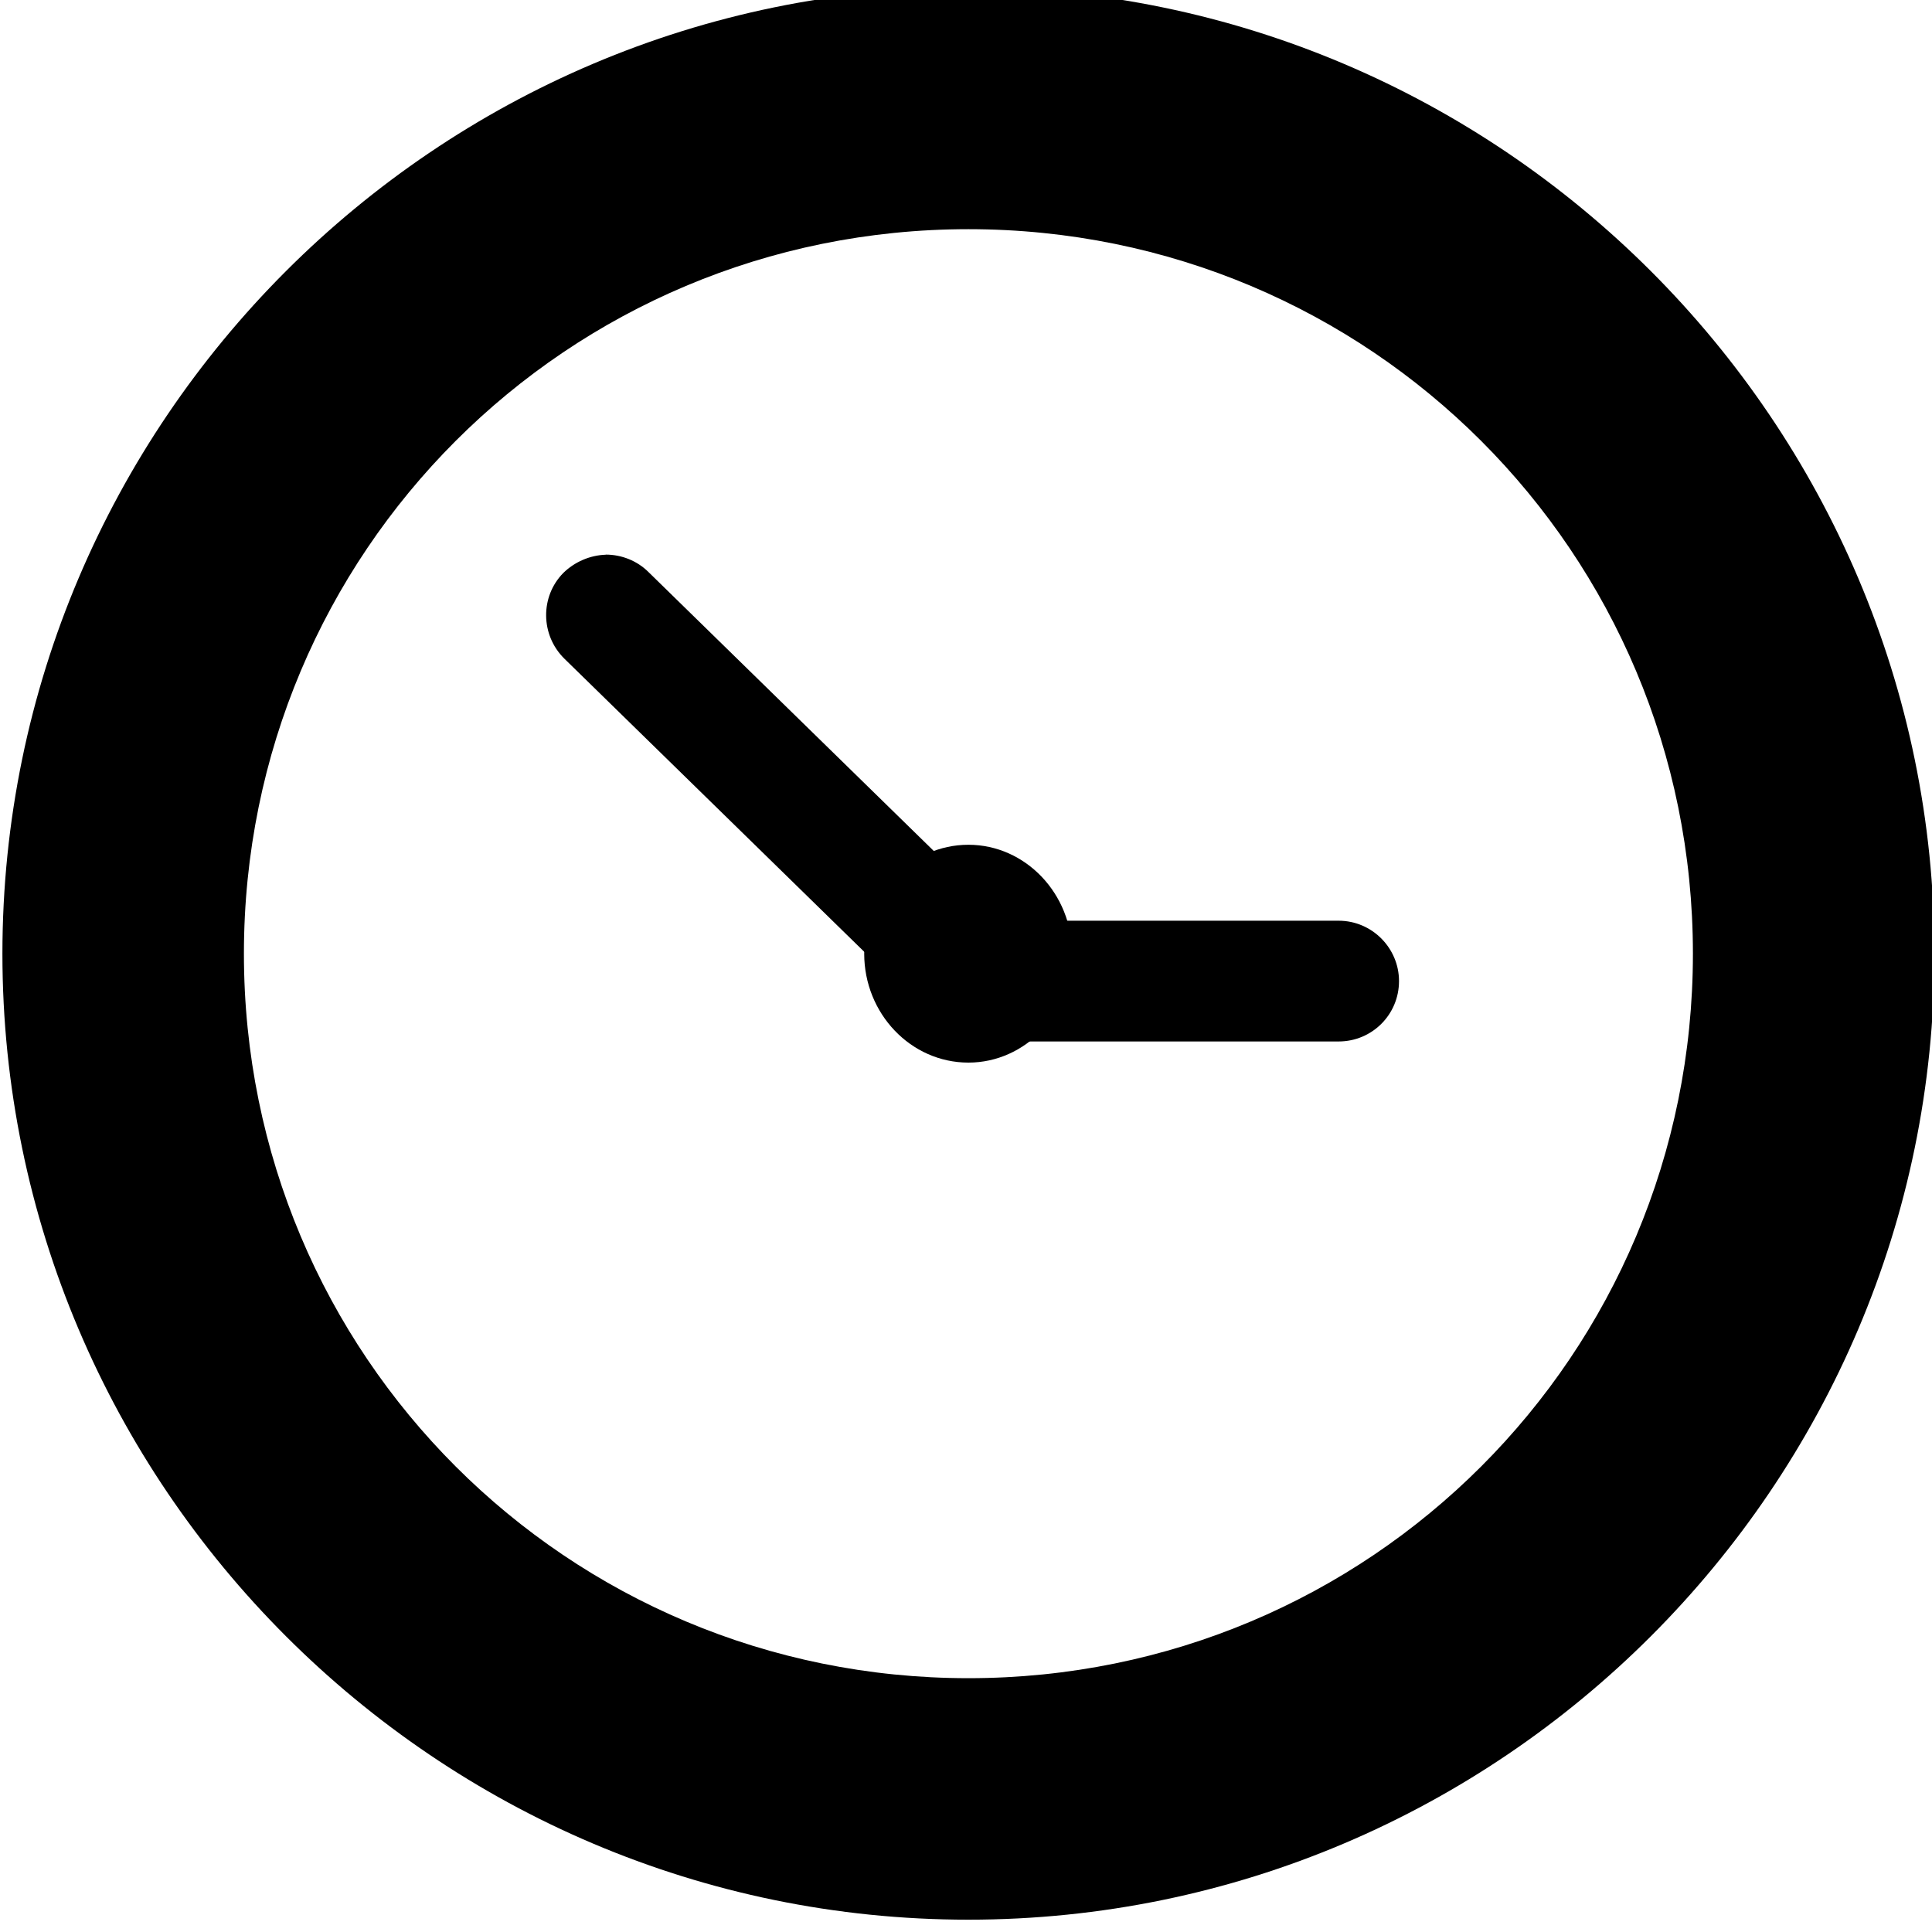
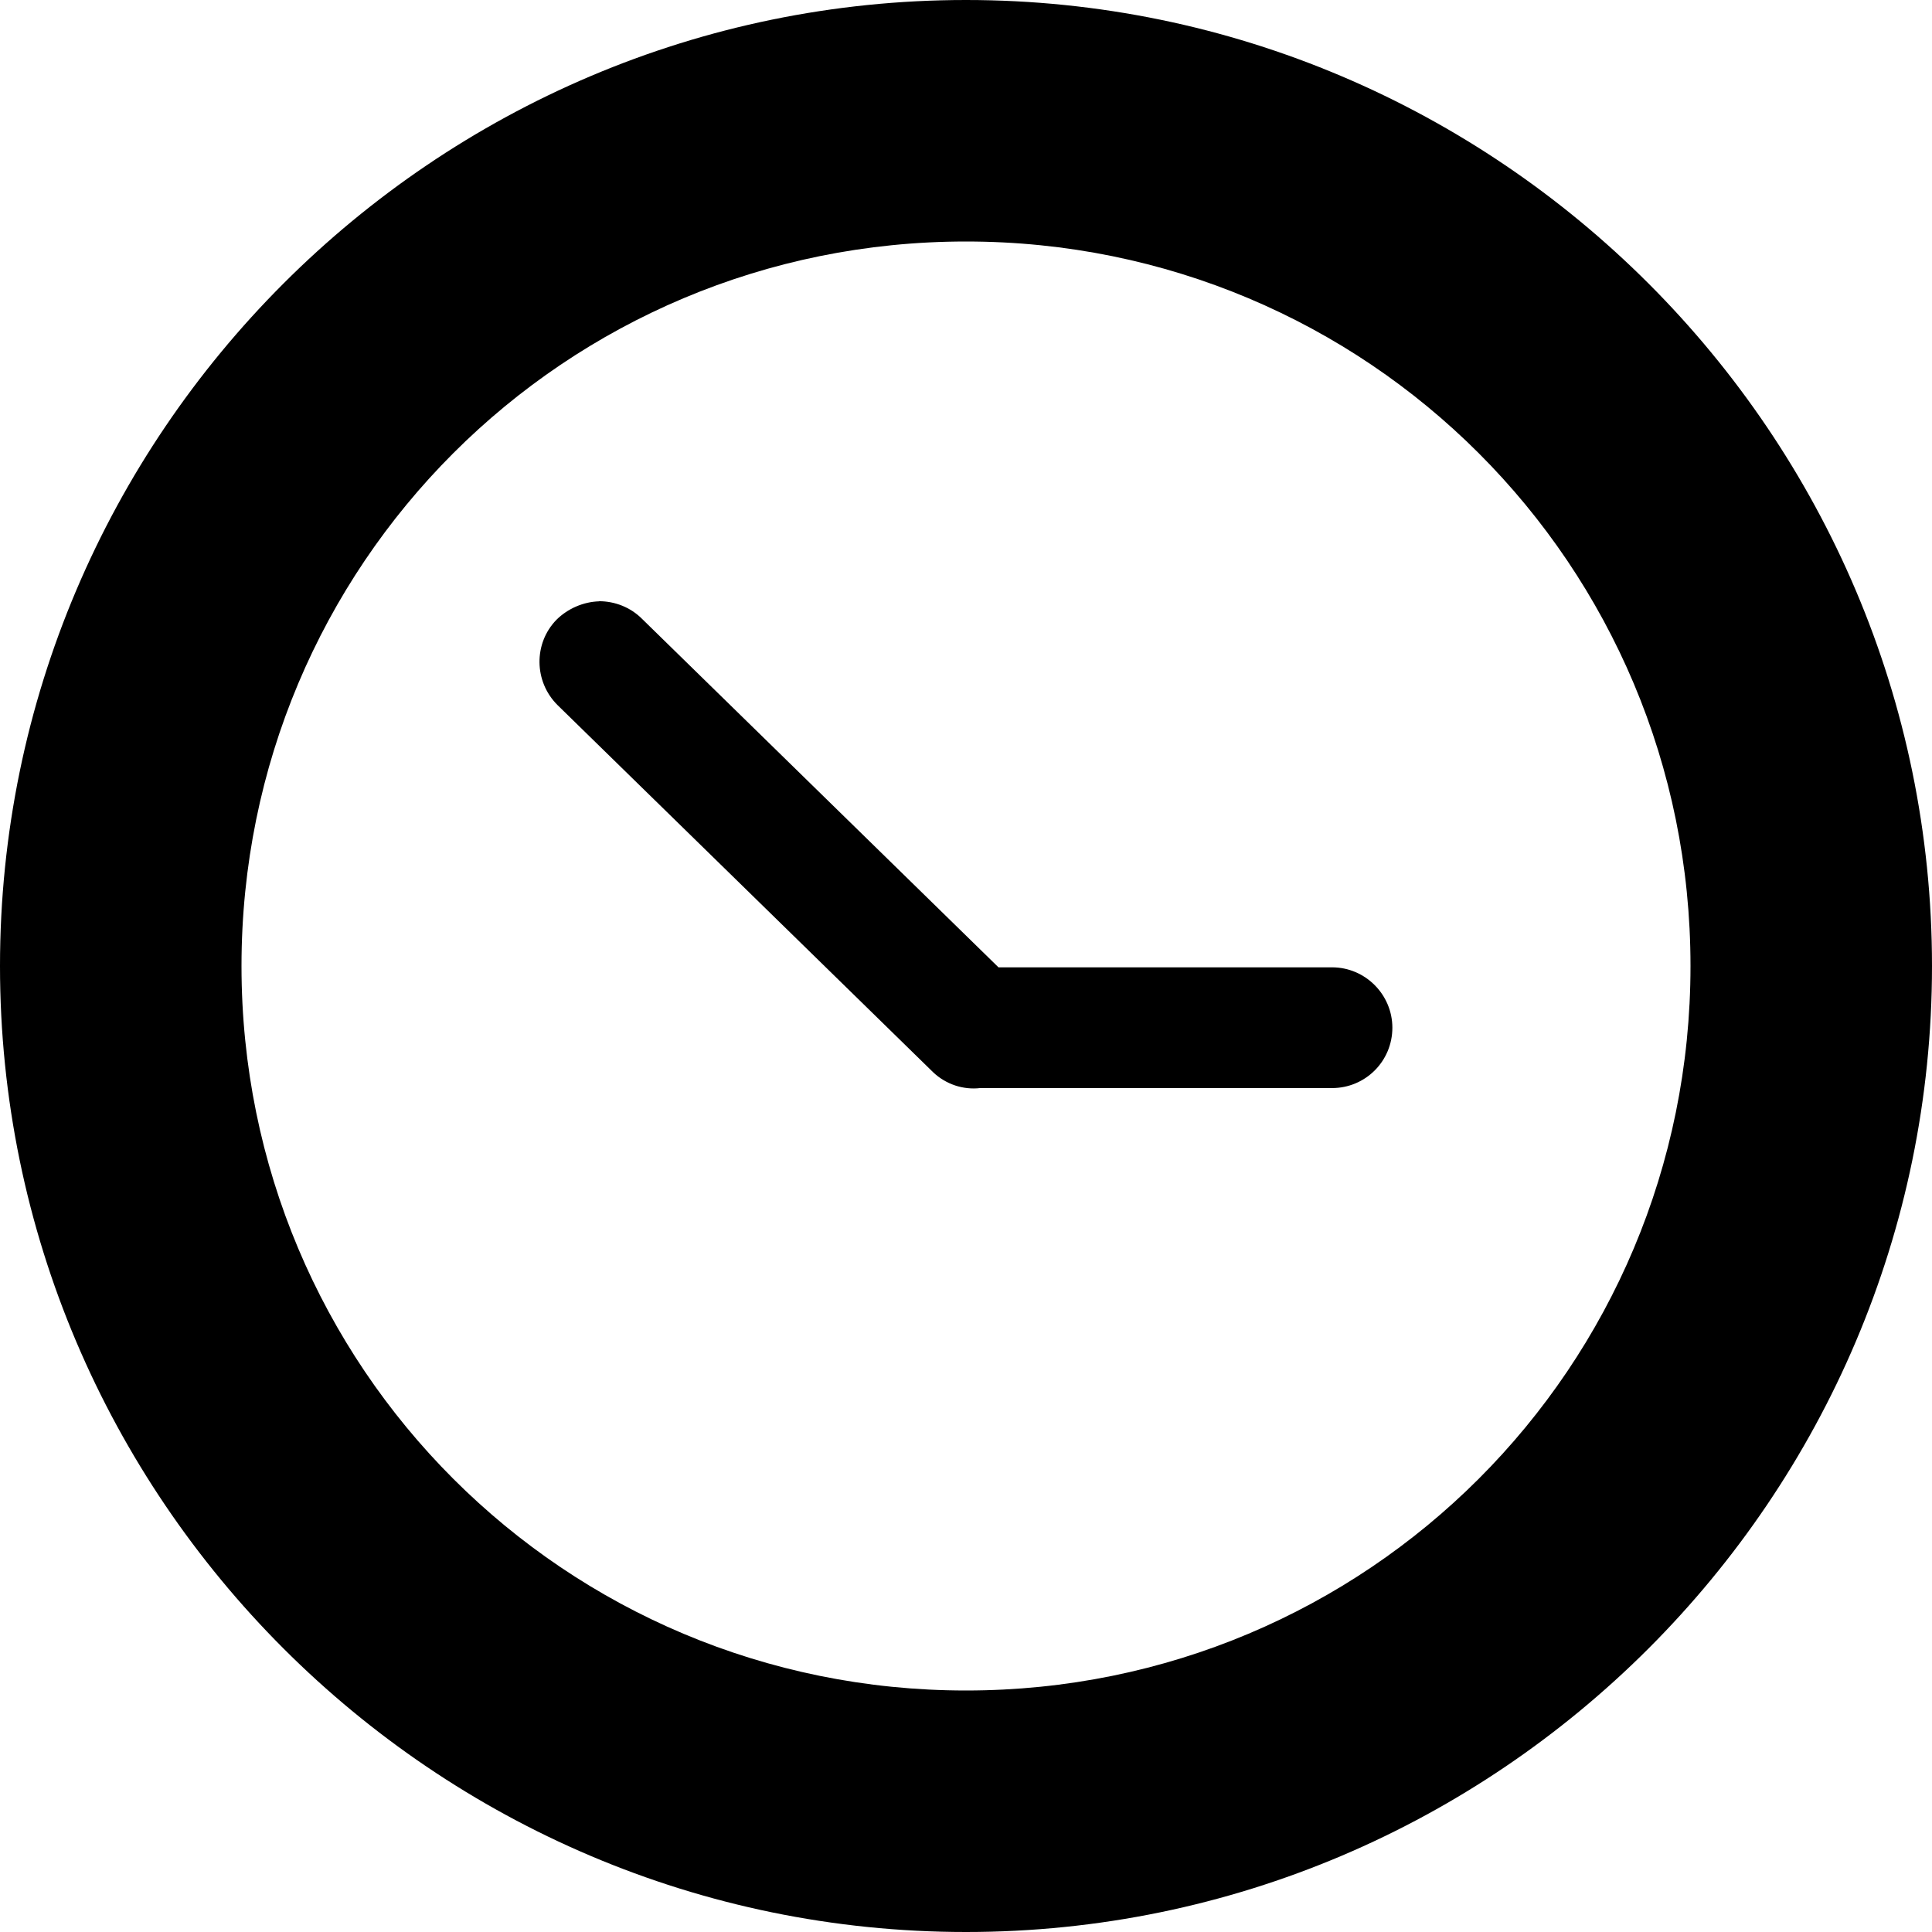
<svg xmlns="http://www.w3.org/2000/svg" height="16px" viewBox="0 0 16 16" width="16px">
  <filter id="a" height="100%" width="100%" x="0%" y="0%">
    <feColorMatrix in="SourceGraphic" type="matrix" values="0 0 0 0 1 0 0 0 0 1 0 0 0 0 1 0 0 0 1 0" />
  </filter>
  <mask id="b">
    <g filter="url(#a)">
      <rect fill-opacity="0.2" height="16" width="16" />
    </g>
  </mask>
  <clipPath id="c">
    <rect height="152" width="192" />
  </clipPath>
  <mask id="d">
    <g filter="url(#a)">
      <rect fill-opacity="0.1" height="16" width="16" />
    </g>
  </mask>
  <clipPath id="e">
    <rect height="152" width="192" />
  </clipPath>
+   <path d="m 8 0 c -4.406 0 -8 3.594 -8 8 s 3.594 8 8 8 s 8 -3.594 8 -8 s -3.594 -8 -8 -8 z m 0 2 c 3.324 0 6 2.676 6 6 s -2.676 6 -6 6 s -6 -2.676 -6 -6 s 2.676 -6 6 -6 z m 0 0" />
+   <path d="m 4.961 4.98 c -0.129 0.004 -0.258 0.059 -0.352 0.152 c -0.191 0.195 -0.188 0.512 0.008 0.707 l 3.113 3.043 c 0.105 0.098 0.246 0.145 0.387 0.129 h 2.914 c 0.277 0 0.5 -0.223 0.5 -0.5 c 0 -0.273 -0.223 -0.5 -0.5 -0.5 h -2.762 l -2.953 -2.887 c -0.094 -0.094 -0.223 -0.145 -0.355 -0.145 z m 0 0" />
  <g clip-path="url(#c)" mask="url(#b)" transform="matrix(1 0 0 1 -174.2109 -12.21094)">
    <path d="m 104.176 48.992 c -0.297 -0.008 -0.582 0.109 -0.777 0.332 l -21.977 23.664 c -1.66 -1.086 -3.75 -1.281 -5.582 -0.523 l -14.219 -15.801 c -0.402 -0.461 -0.992 -0.711 -1.605 -0.684 c -0.777 0.039 -1.461 0.523 -1.758 1.246 c -0.293 0.719 -0.145 1.547 0.387 2.117 l 14.219 15.801 c -0.891 1.637 -0.969 3.598 -0.211 5.305 c 0.504 1.125 1.344 2.066 2.402 2.699 l -11.855 30.492 c -0.137 0.336 -0.078 0.715 0.145 0.996 c 0.227 0.285 0.586 0.422 0.941 0.367 c 0.355 -0.055 0.652 -0.301 0.781 -0.637 l 11.855 -30.492 c 1.23 0.254 2.508 0.117 3.652 -0.391 c 3.027 -1.352 4.387 -4.898 3.035 -7.926 c -0.191 -0.426 -0.434 -0.832 -0.723 -1.203 l 21.98 -23.668 c 0.27 -0.289 0.352 -0.707 0.203 -1.074 c -0.152 -0.363 -0.5 -0.609 -0.895 -0.621 z m 0 0" fill-rule="evenodd" />
  </g>
  <g clip-path="url(#e)" mask="url(#d)" transform="matrix(1 0 0 1 -174.2109 -12.21094)">
    <path d="m 78.141 22 c -29.824 0 -54 24.176 -54 54 c 0.008 0.391 0.023 0.781 0.039 1.172 c 0.453 -29.484 24.473 -53.152 53.961 -53.172 c 29.355 0.016 53.32 23.48 53.957 52.828 c 0.016 -0.277 0.031 -0.551 0.043 -0.828 c 0 -29.824 -24.176 -54 -54 -54 z m 0 0" />
  </g>
-   <path d="m 8.02 -0.102 c -4.406 0 -8 3.594 -8 8 s 3.594 8 8 8 s 8 -3.594 8 -8 s -3.594 -8 -8 -8 z m 0 2 c 3.324 0 6 2.676 6 6 c 0 3.324 -2.676 6 -6 6 s -6 -2.676 -6 -6 c 0 -3.324 2.676 -6 6 -6 z m 0 0" />
-   <path d="m 5.016 4.594 c -0.129 0.004 -0.258 0.059 -0.352 0.152 c -0.191 0.195 -0.188 0.512 0.008 0.707 l 3.113 3.043 c 0.105 0.098 0.246 0.145 0.387 0.129 h 2.914 c 0.277 0 0.5 -0.223 0.5 -0.5 c 0 -0.273 -0.223 -0.5 -0.5 -0.5 h -2.762 l -2.953 -2.887 c -0.094 -0.094 -0.223 -0.145 -0.355 -0.145 z m 0 0" />
-   <path d="m 8.879 7.898 c 0 0.496 -0.387 0.902 -0.859 0.902 c -0.477 0 -0.863 -0.406 -0.863 -0.902 c 0 -0.496 0.387 -0.902 0.863 -0.902 c 0.473 0 0.859 0.406 0.859 0.902 z m 0 0" />
</svg>
